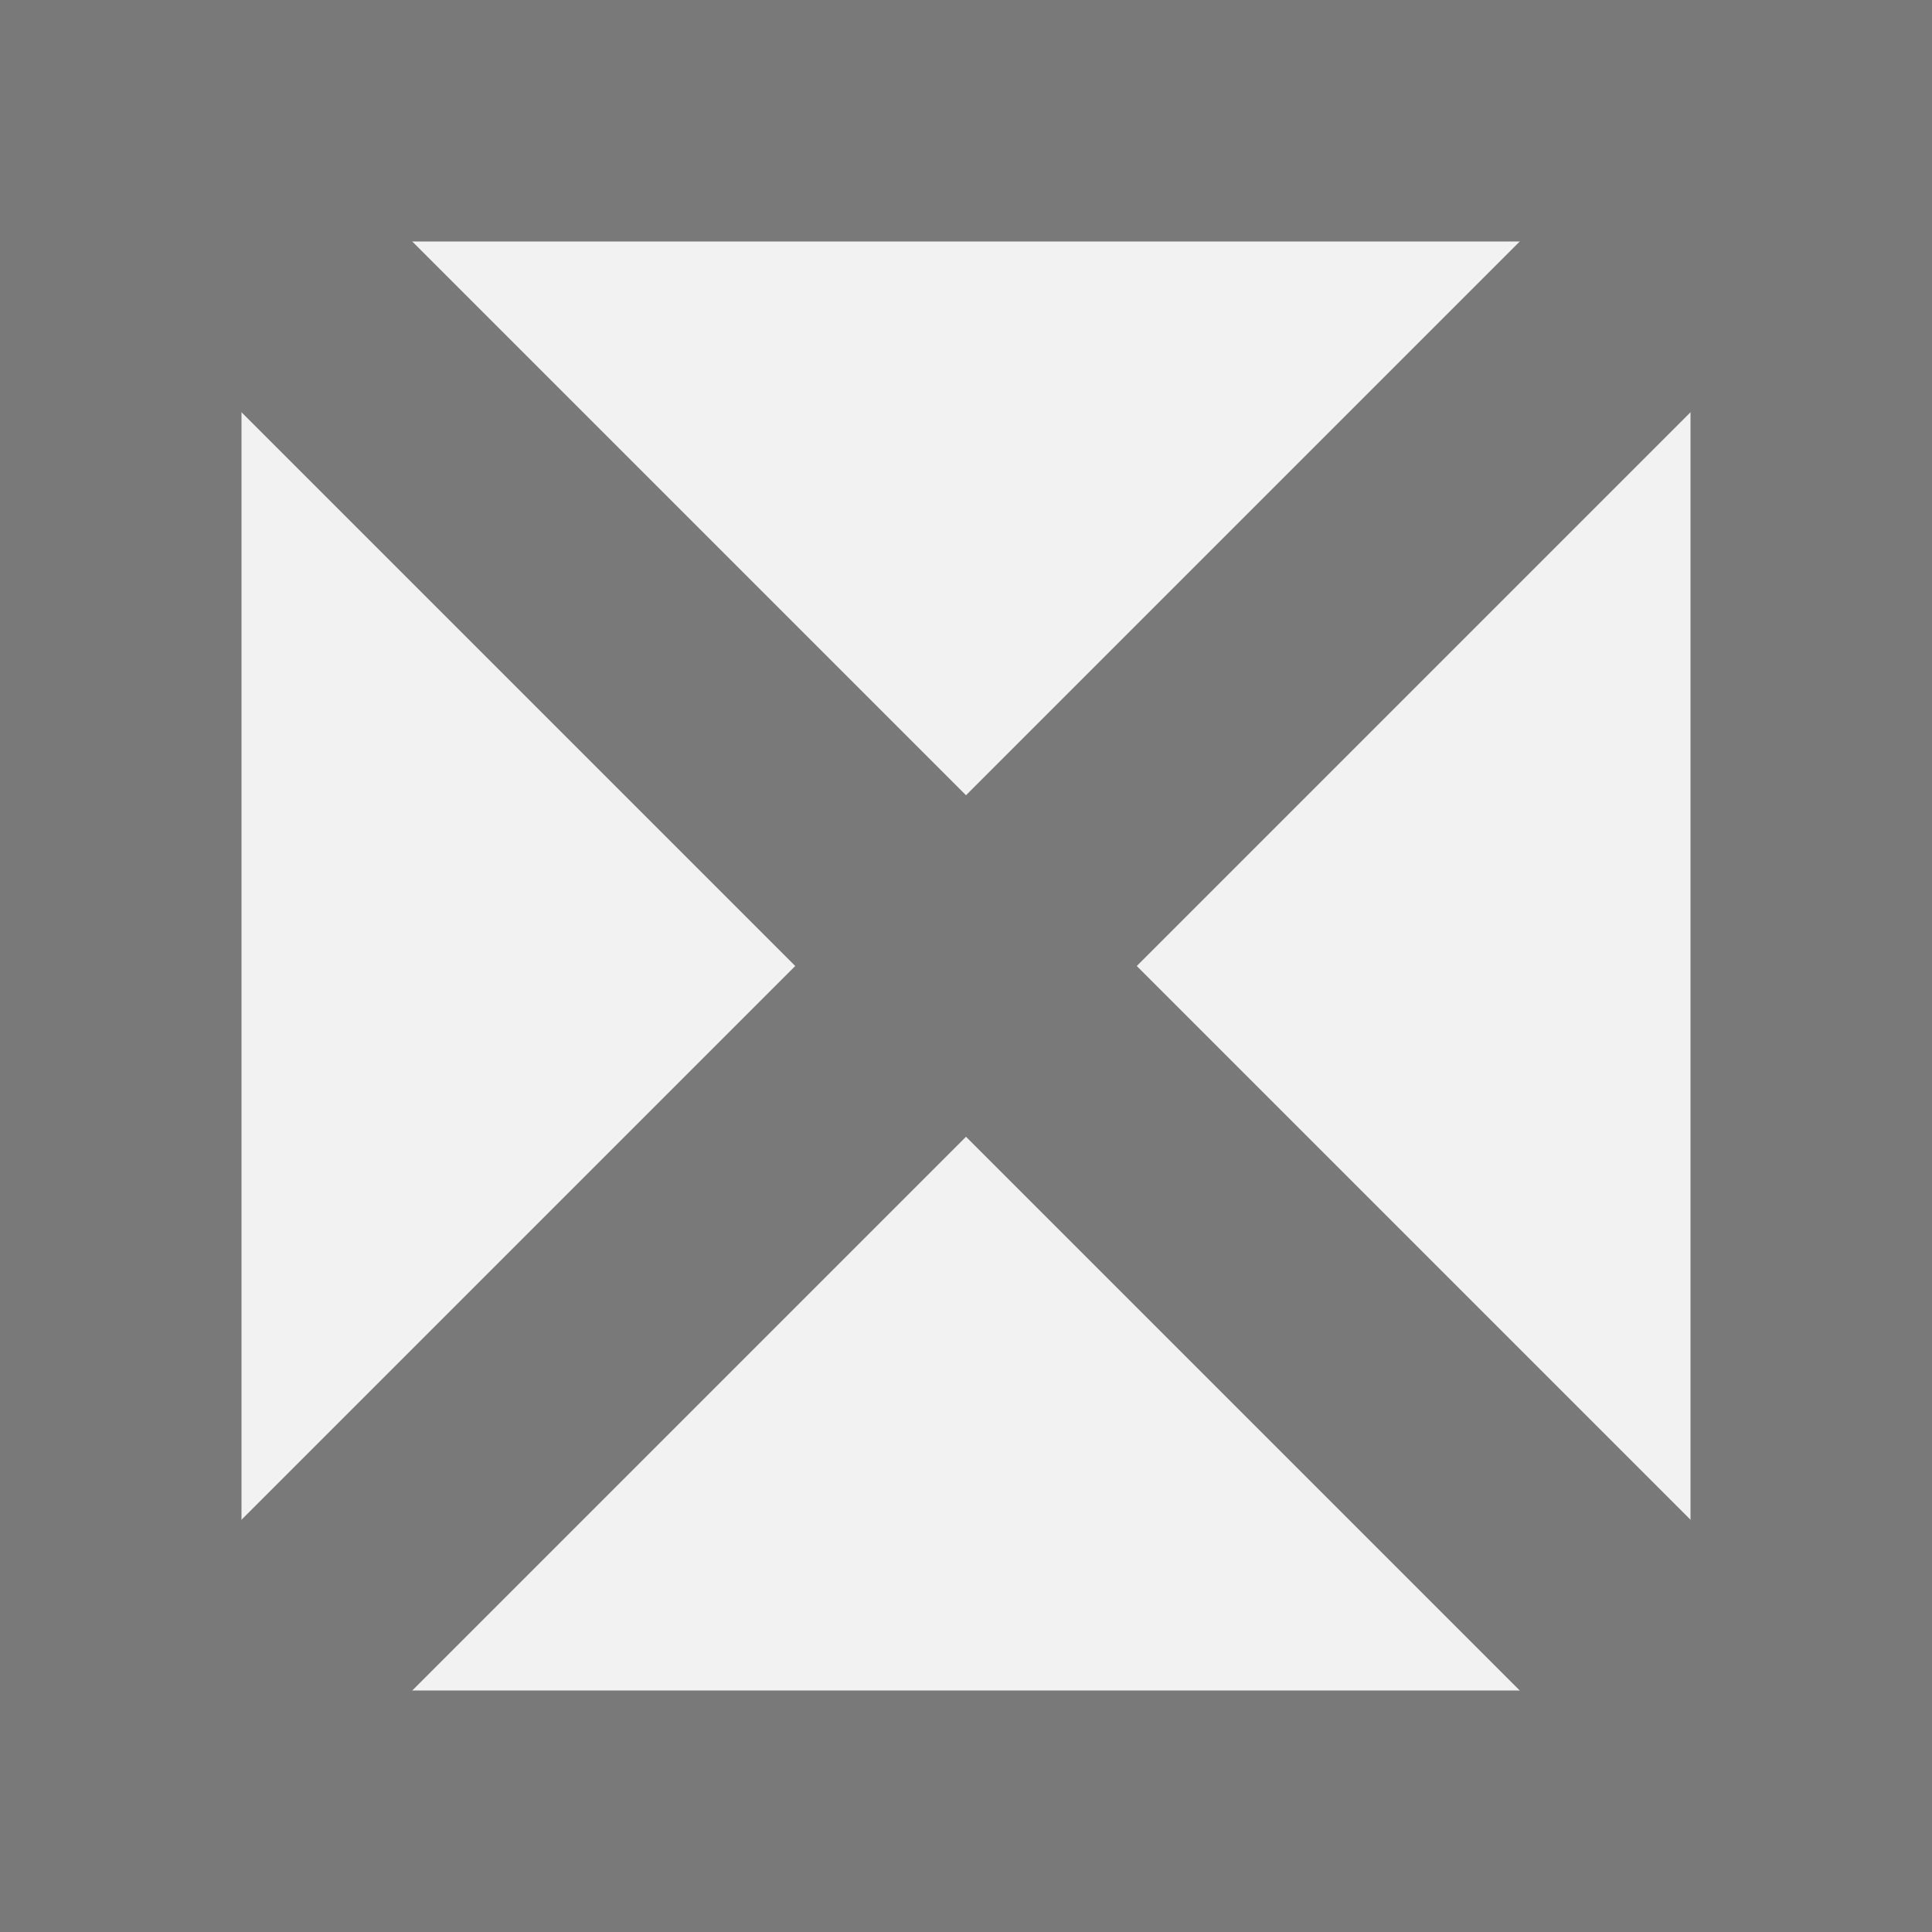
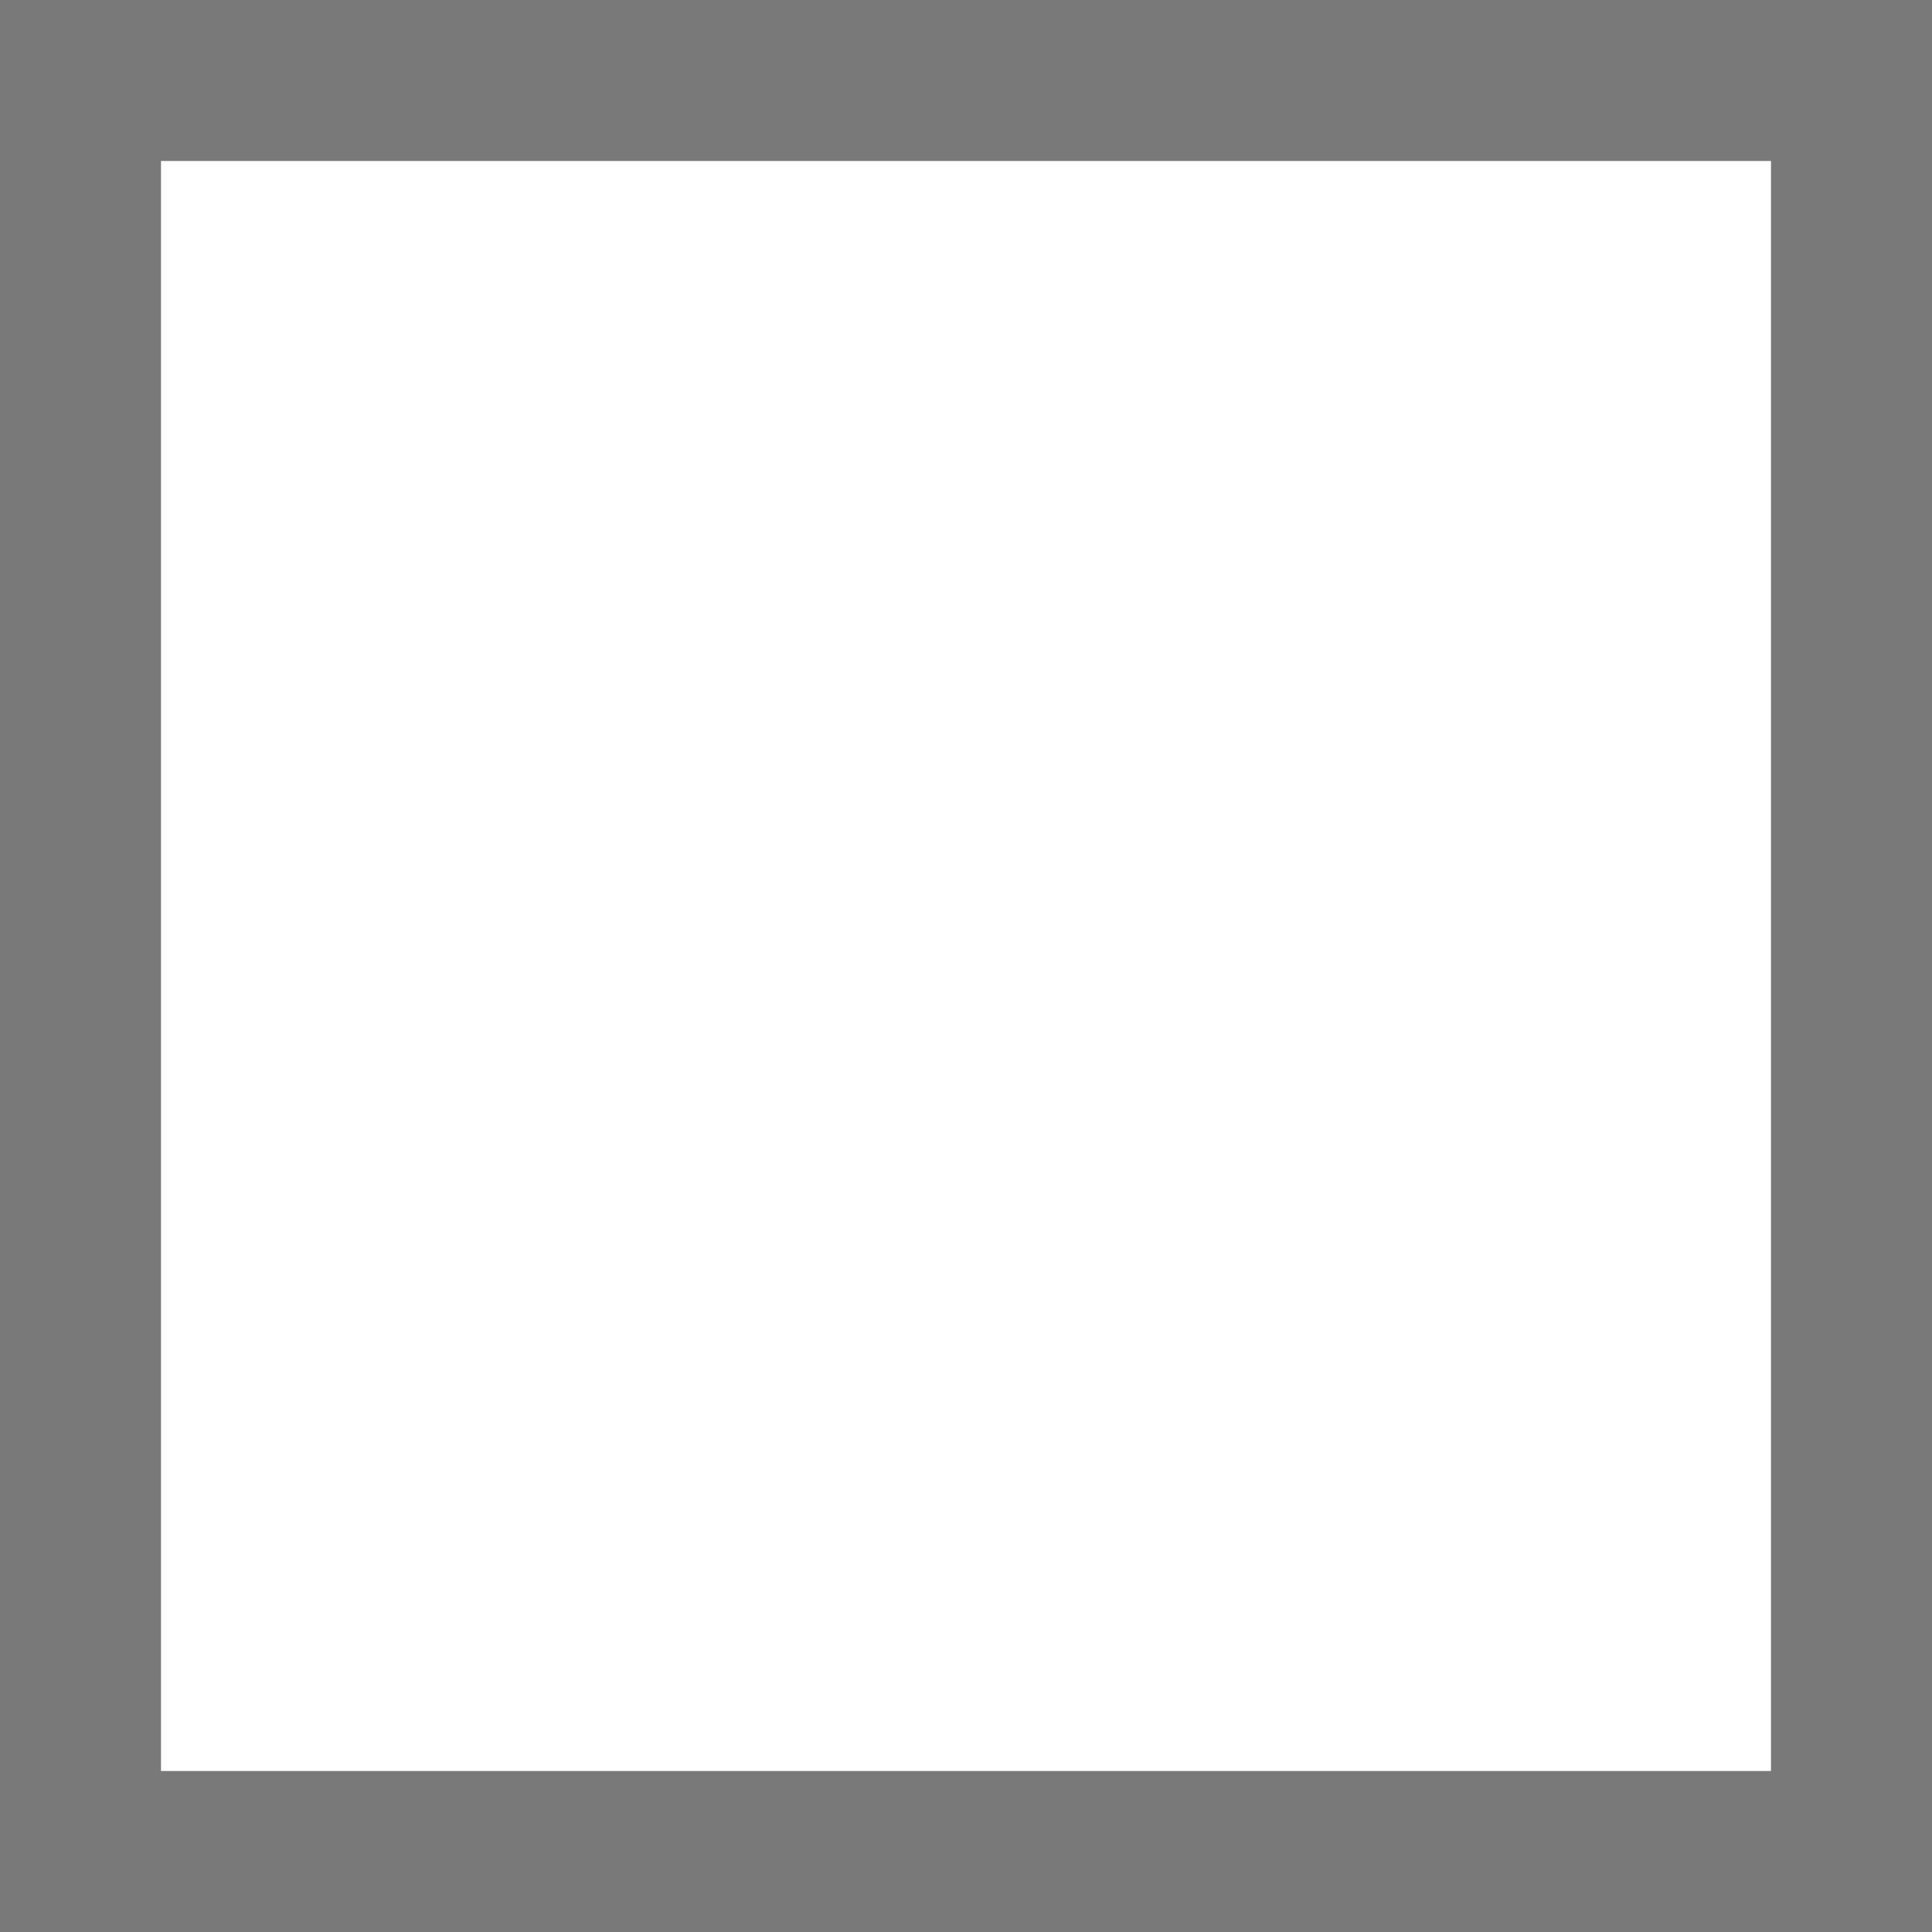
- <svg xmlns="http://www.w3.org/2000/svg" version="1.1" width="8px" height="8px">
-   <g transform="matrix(1 0 0 1 -1944 -1243 )">
-     <path d="M 1944.5 1243.5  L 1951.5 1243.5  L 1951.5 1250.5  L 1944.5 1250.5  L 1944.5 1243.5  Z " fill-rule="nonzero" fill="#f2f2f2" stroke="none" />
-     <path d="M 1944.5 1243.5  L 1951.5 1243.5  L 1951.5 1250.5  L 1944.5 1250.5  L 1944.5 1243.5  Z " stroke-width="1" stroke="#797979" fill="none" />
-     <path d="M 1944.354 1243.354  L 1951.646 1250.646  M 1951.646 1243.354  L 1944.354 1250.646  " stroke-width="1" stroke="#797979" fill="none" />
-   </g>
+ <svg xmlns="http://www.w3.org/2000/svg" version="1.1" width="12px" height="12px" viewBox="3259 1243  12 12">
+   <path d="M 3259.5 1243.5  L 3270.5 1243.5  L 3270.5 1254.5  L 3259.5 1254.5  L 3259.5 1243.5  Z " fill-rule="nonzero" fill="#ffffff" stroke="none" />
+   <path d="M 3259.5 1243.5  L 3270.5 1243.5  L 3270.5 1254.5  L 3259.5 1254.5  L 3259.5 1243.5  Z " stroke-width="1" stroke="#797979" fill="none" />
</svg>
